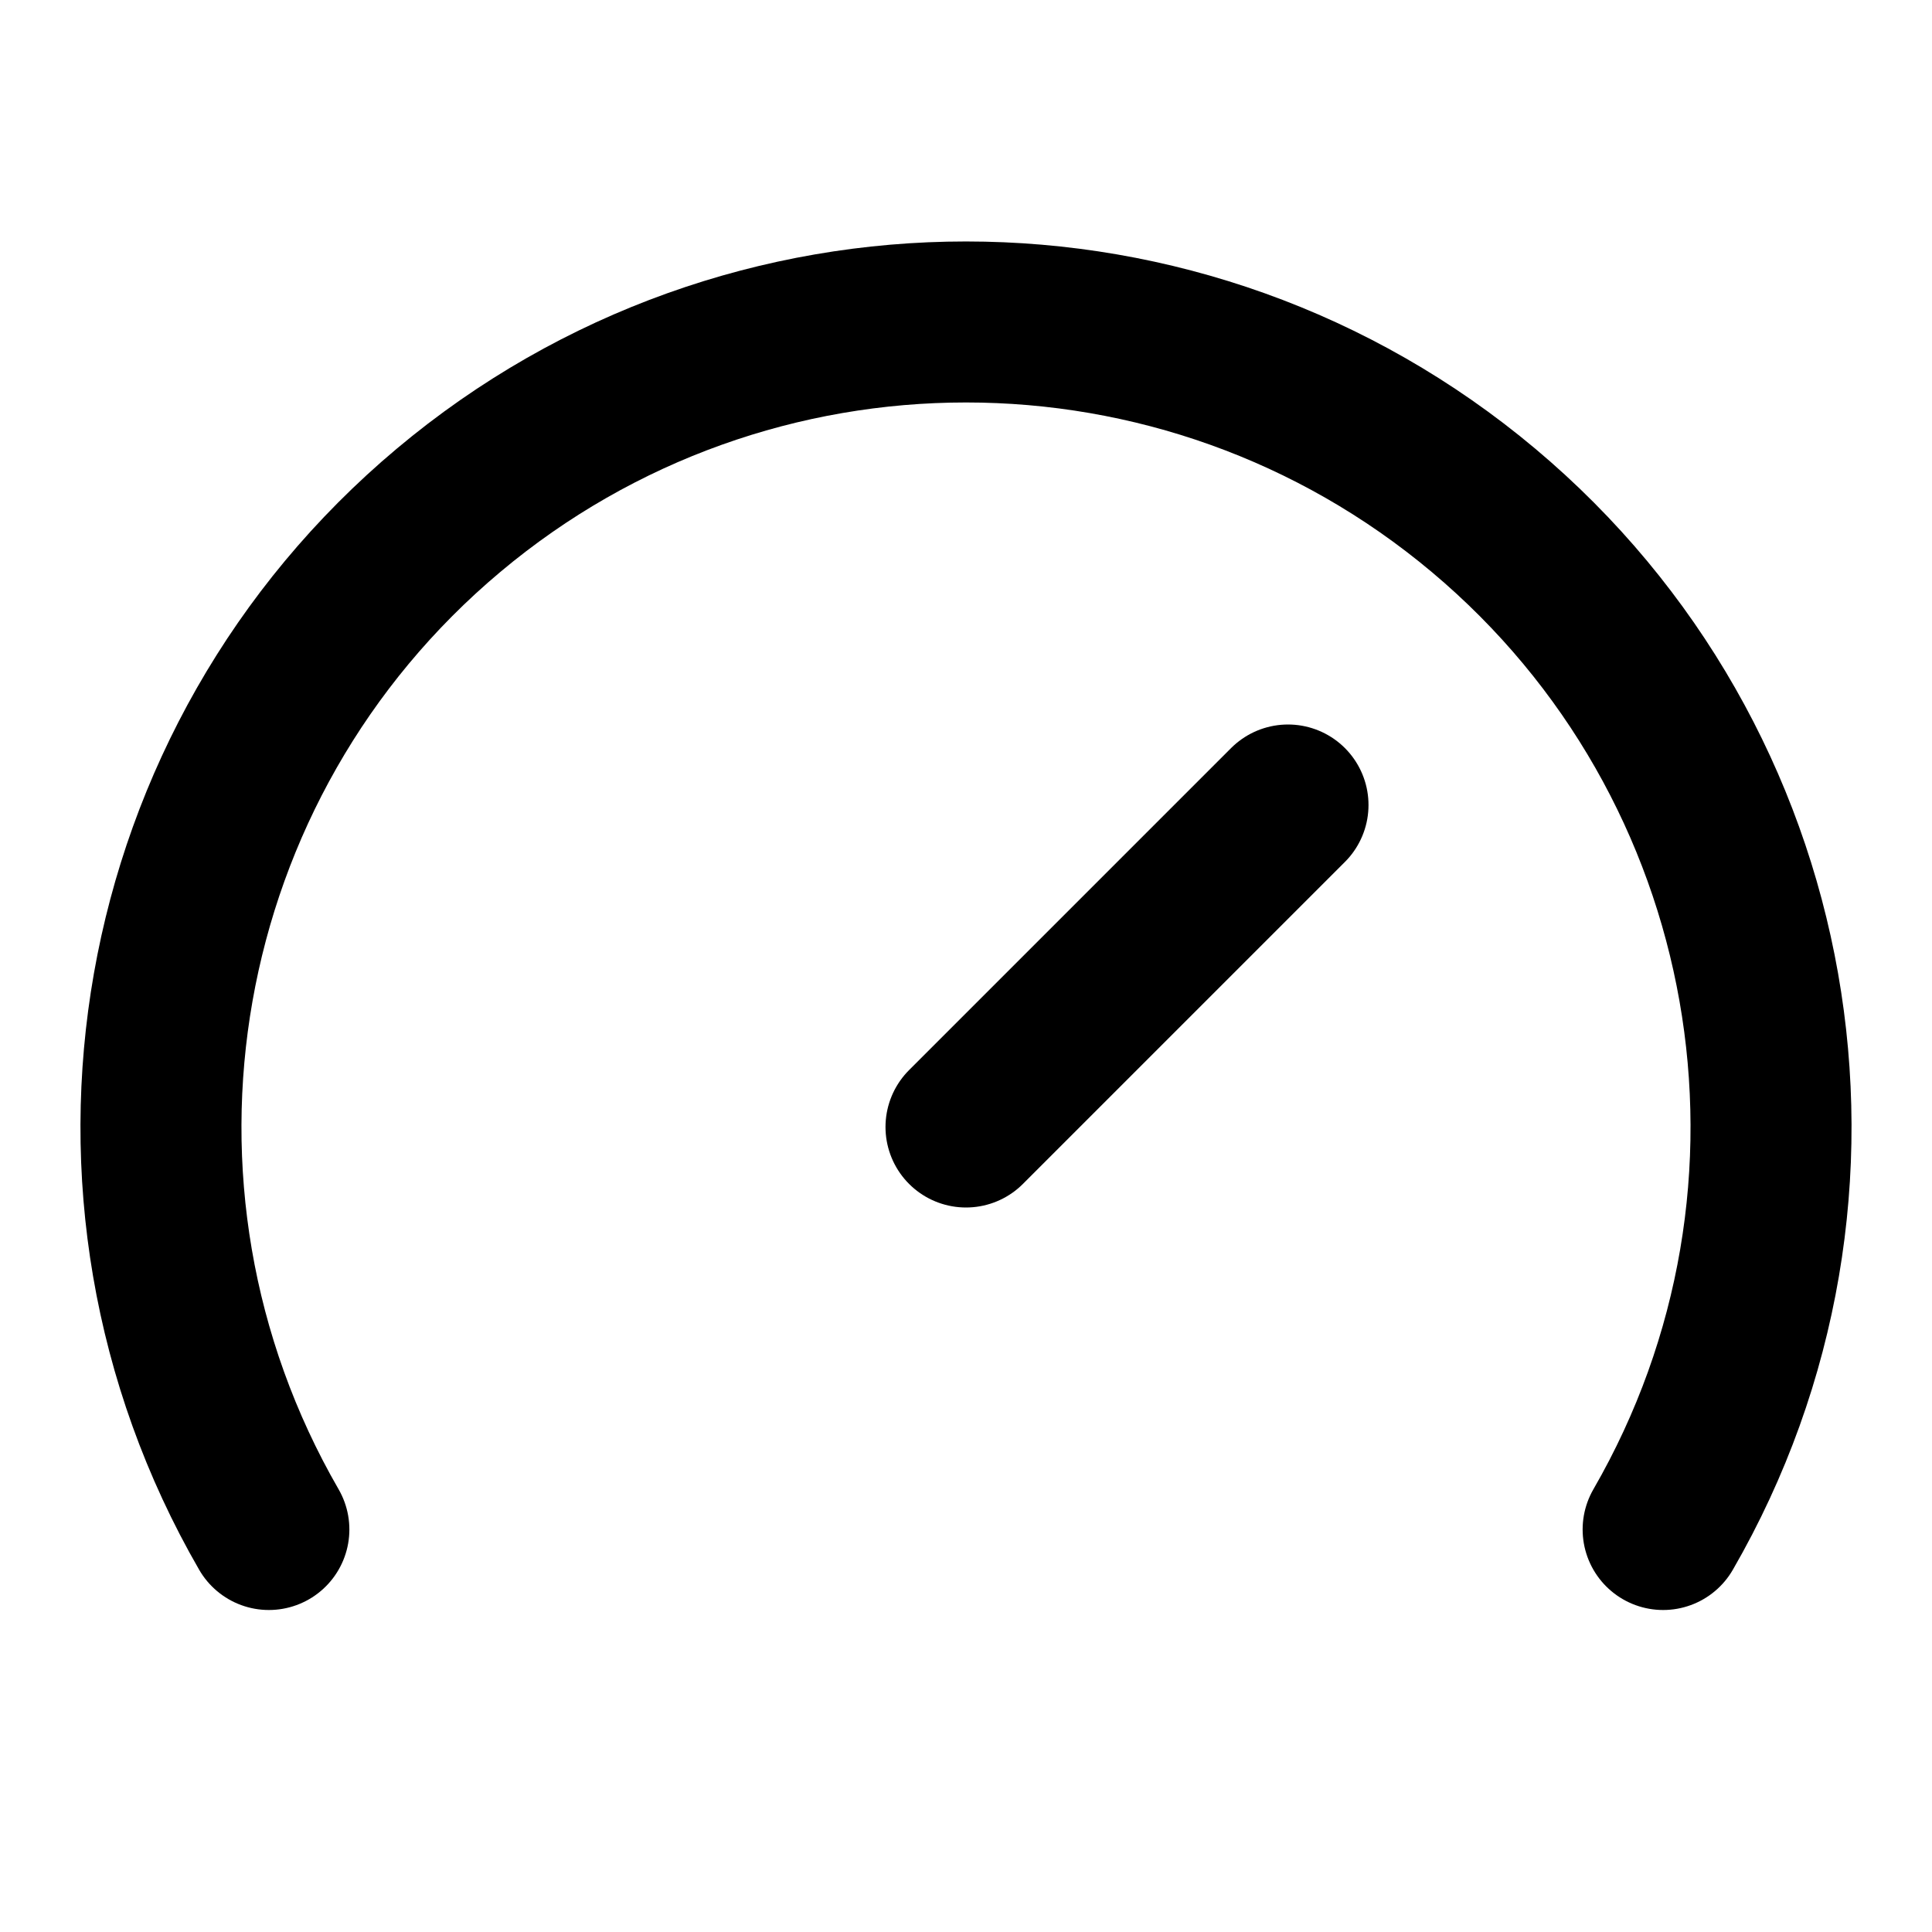
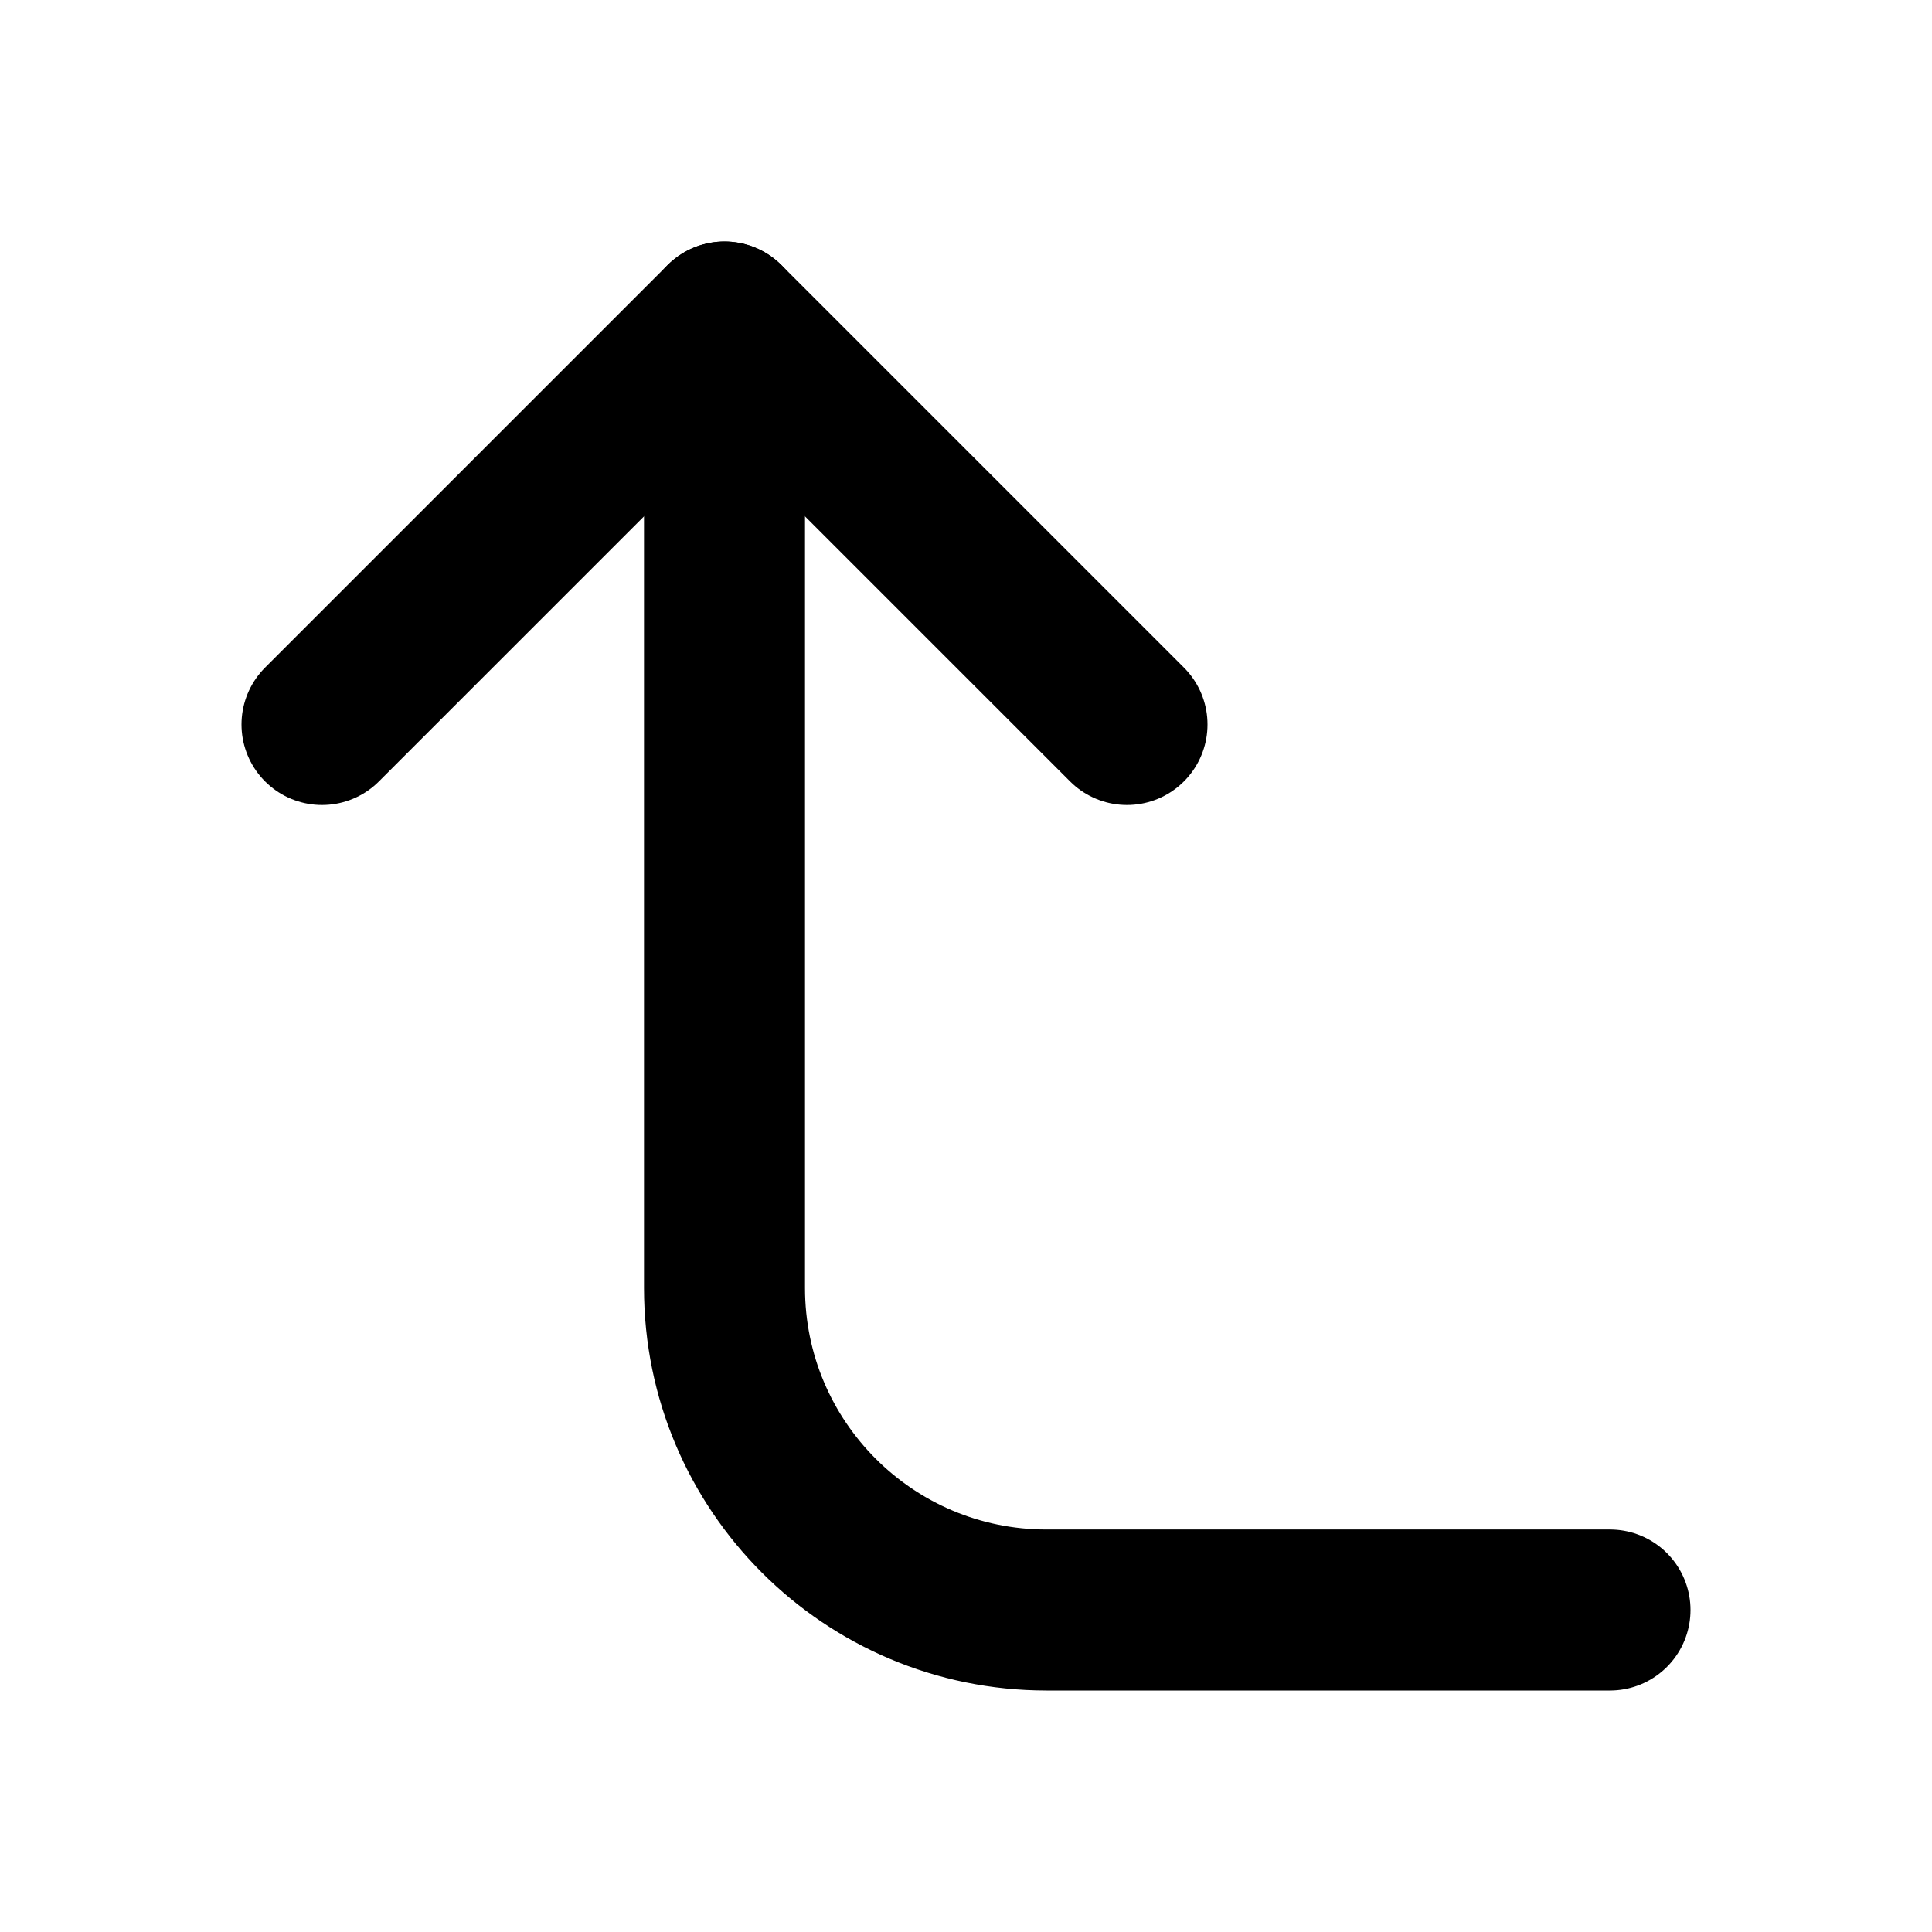
- <svg xmlns="http://www.w3.org/2000/svg" class="lucide lucide-gauge" width="24" height="24" viewBox="0 0 24 24" fill="none" stroke="currentColor" stroke-width="2" stroke-linecap="round" stroke-linejoin="round">
-   <path d="m12 14 4-4" />
-   <path d="M3.34 19a10 10 0 1 1 17.32 0" />
+ <svg xmlns="http://www.w3.org/2000/svg" class="lucide lucide-corner-left-up" width="24" height="24" viewBox="0 0 24 24" fill="none" stroke="currentColor" stroke-width="2" stroke-linecap="round" stroke-linejoin="round">
+   <polyline points="14 9 9 4 4 9" />
+   <path d="M20 20h-7a4 4 0 0 1-4-4V4" />
</svg>
